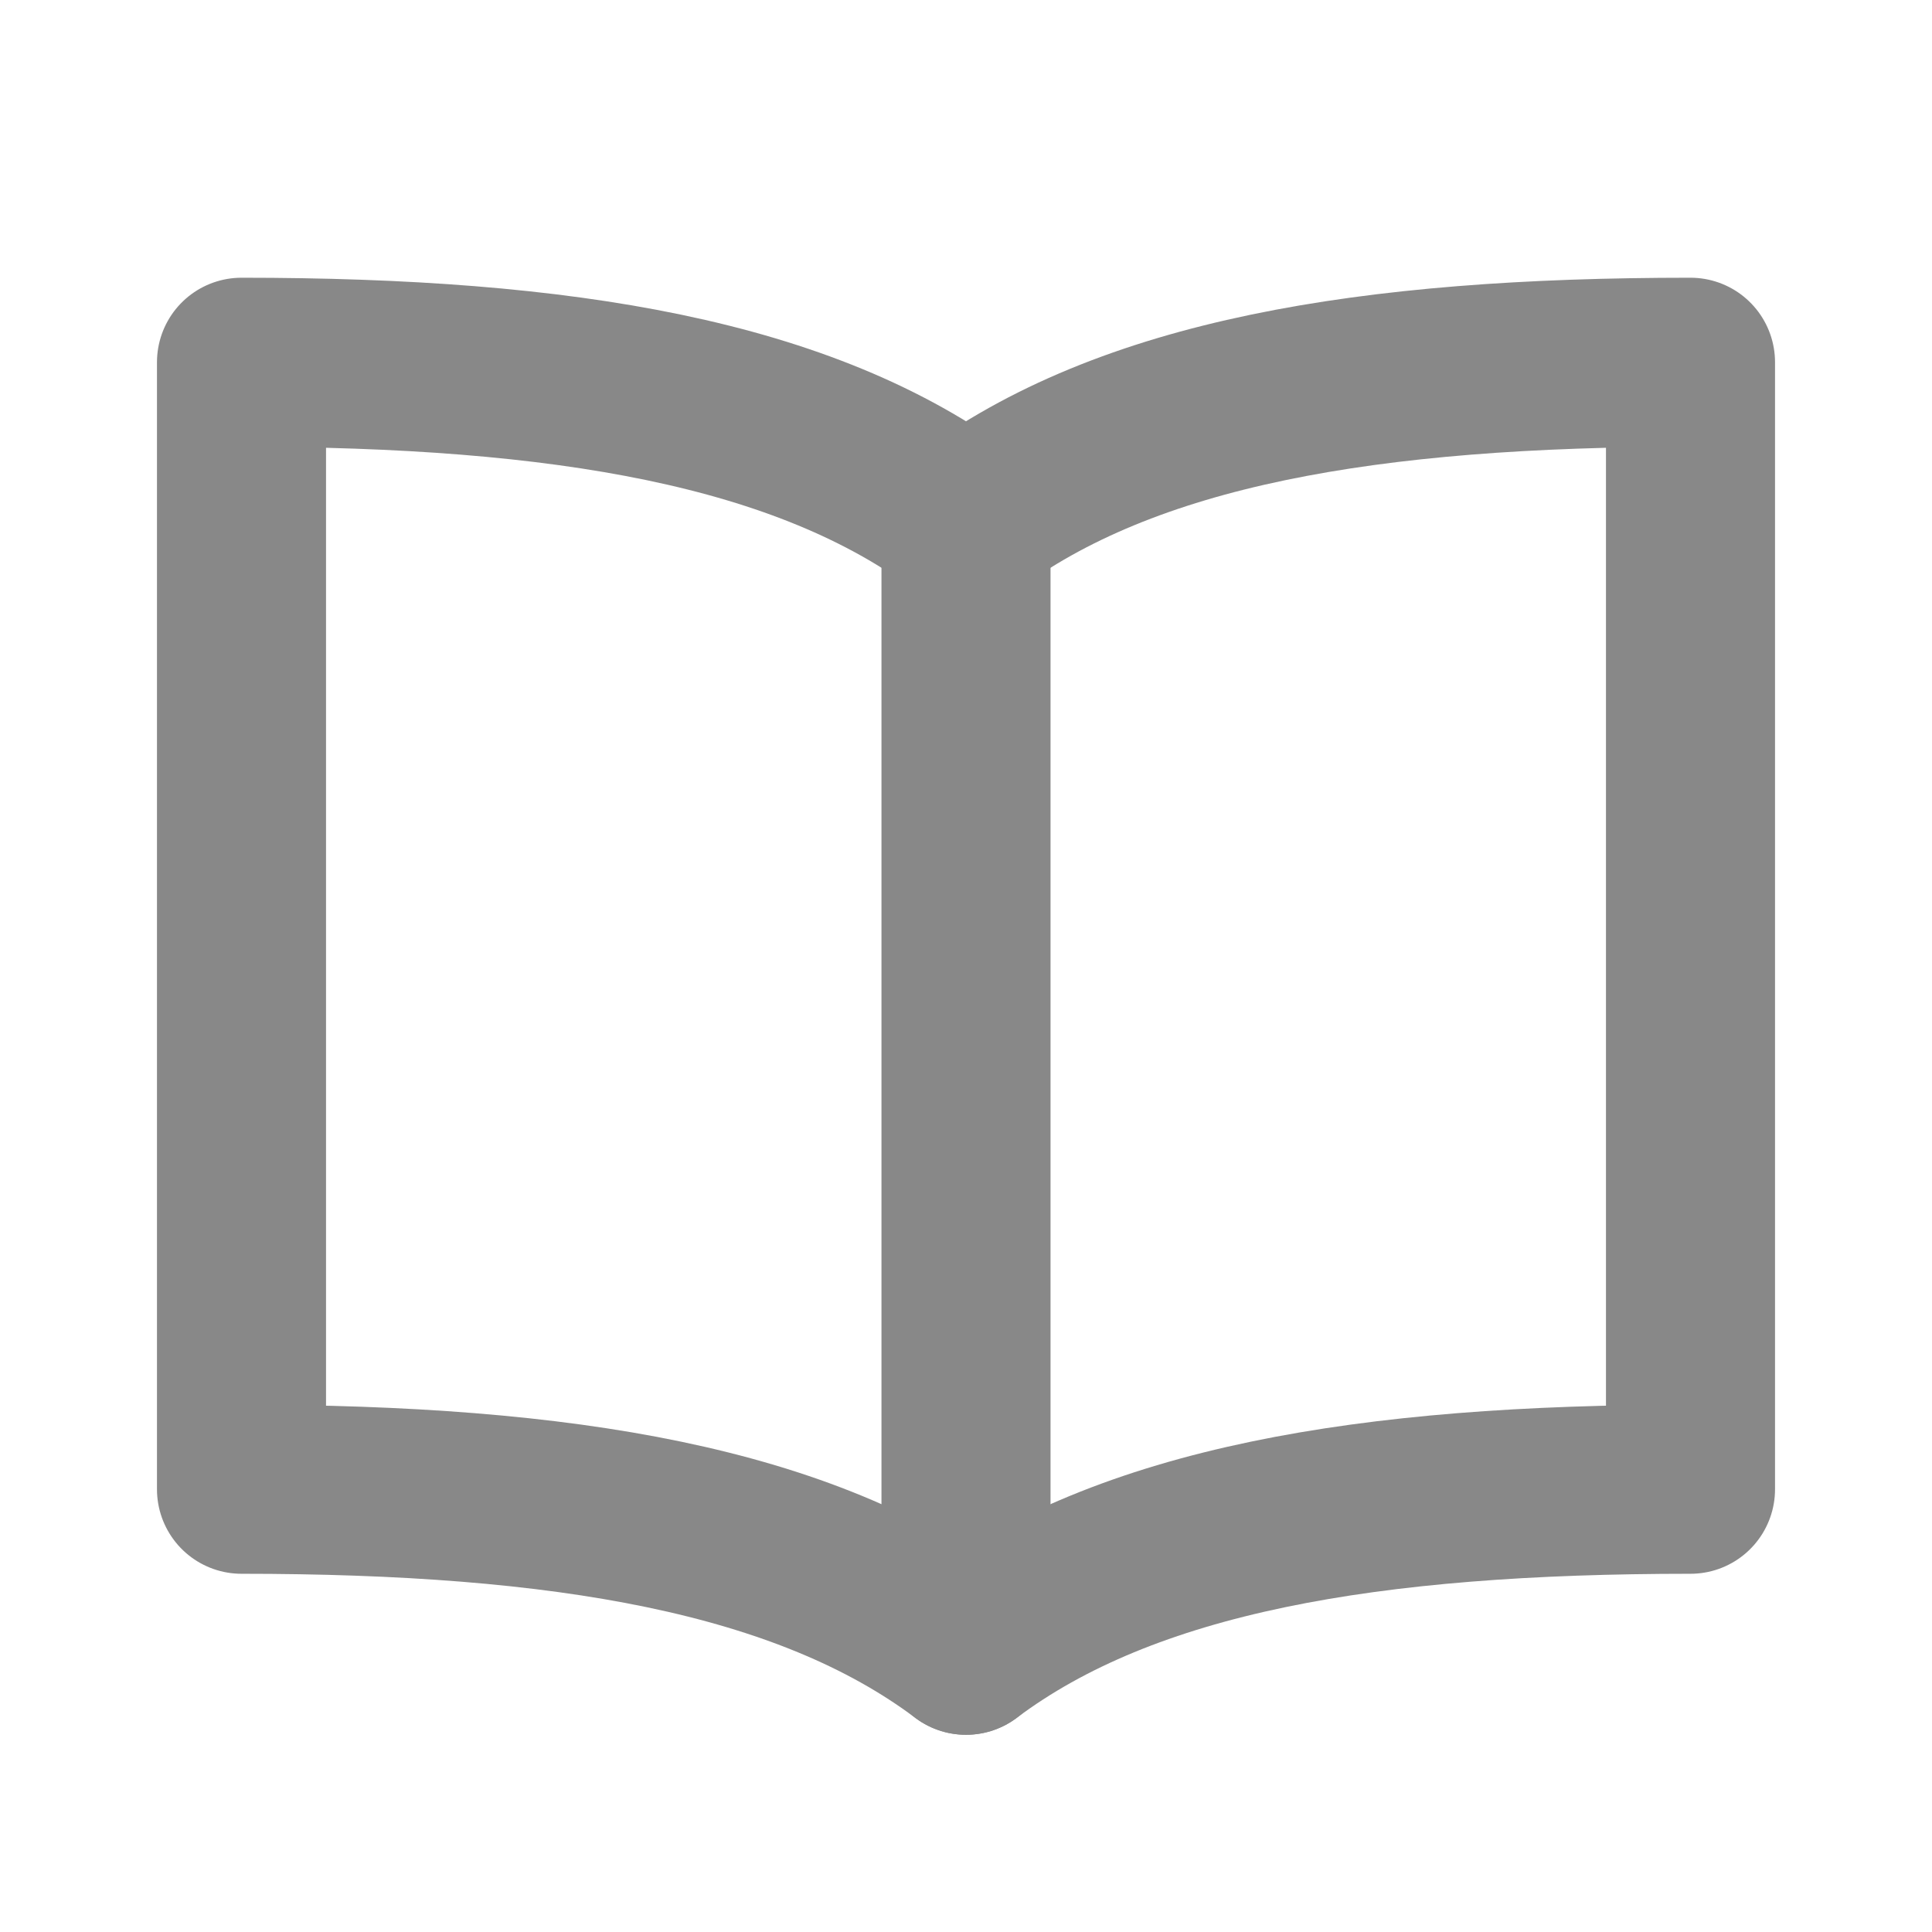
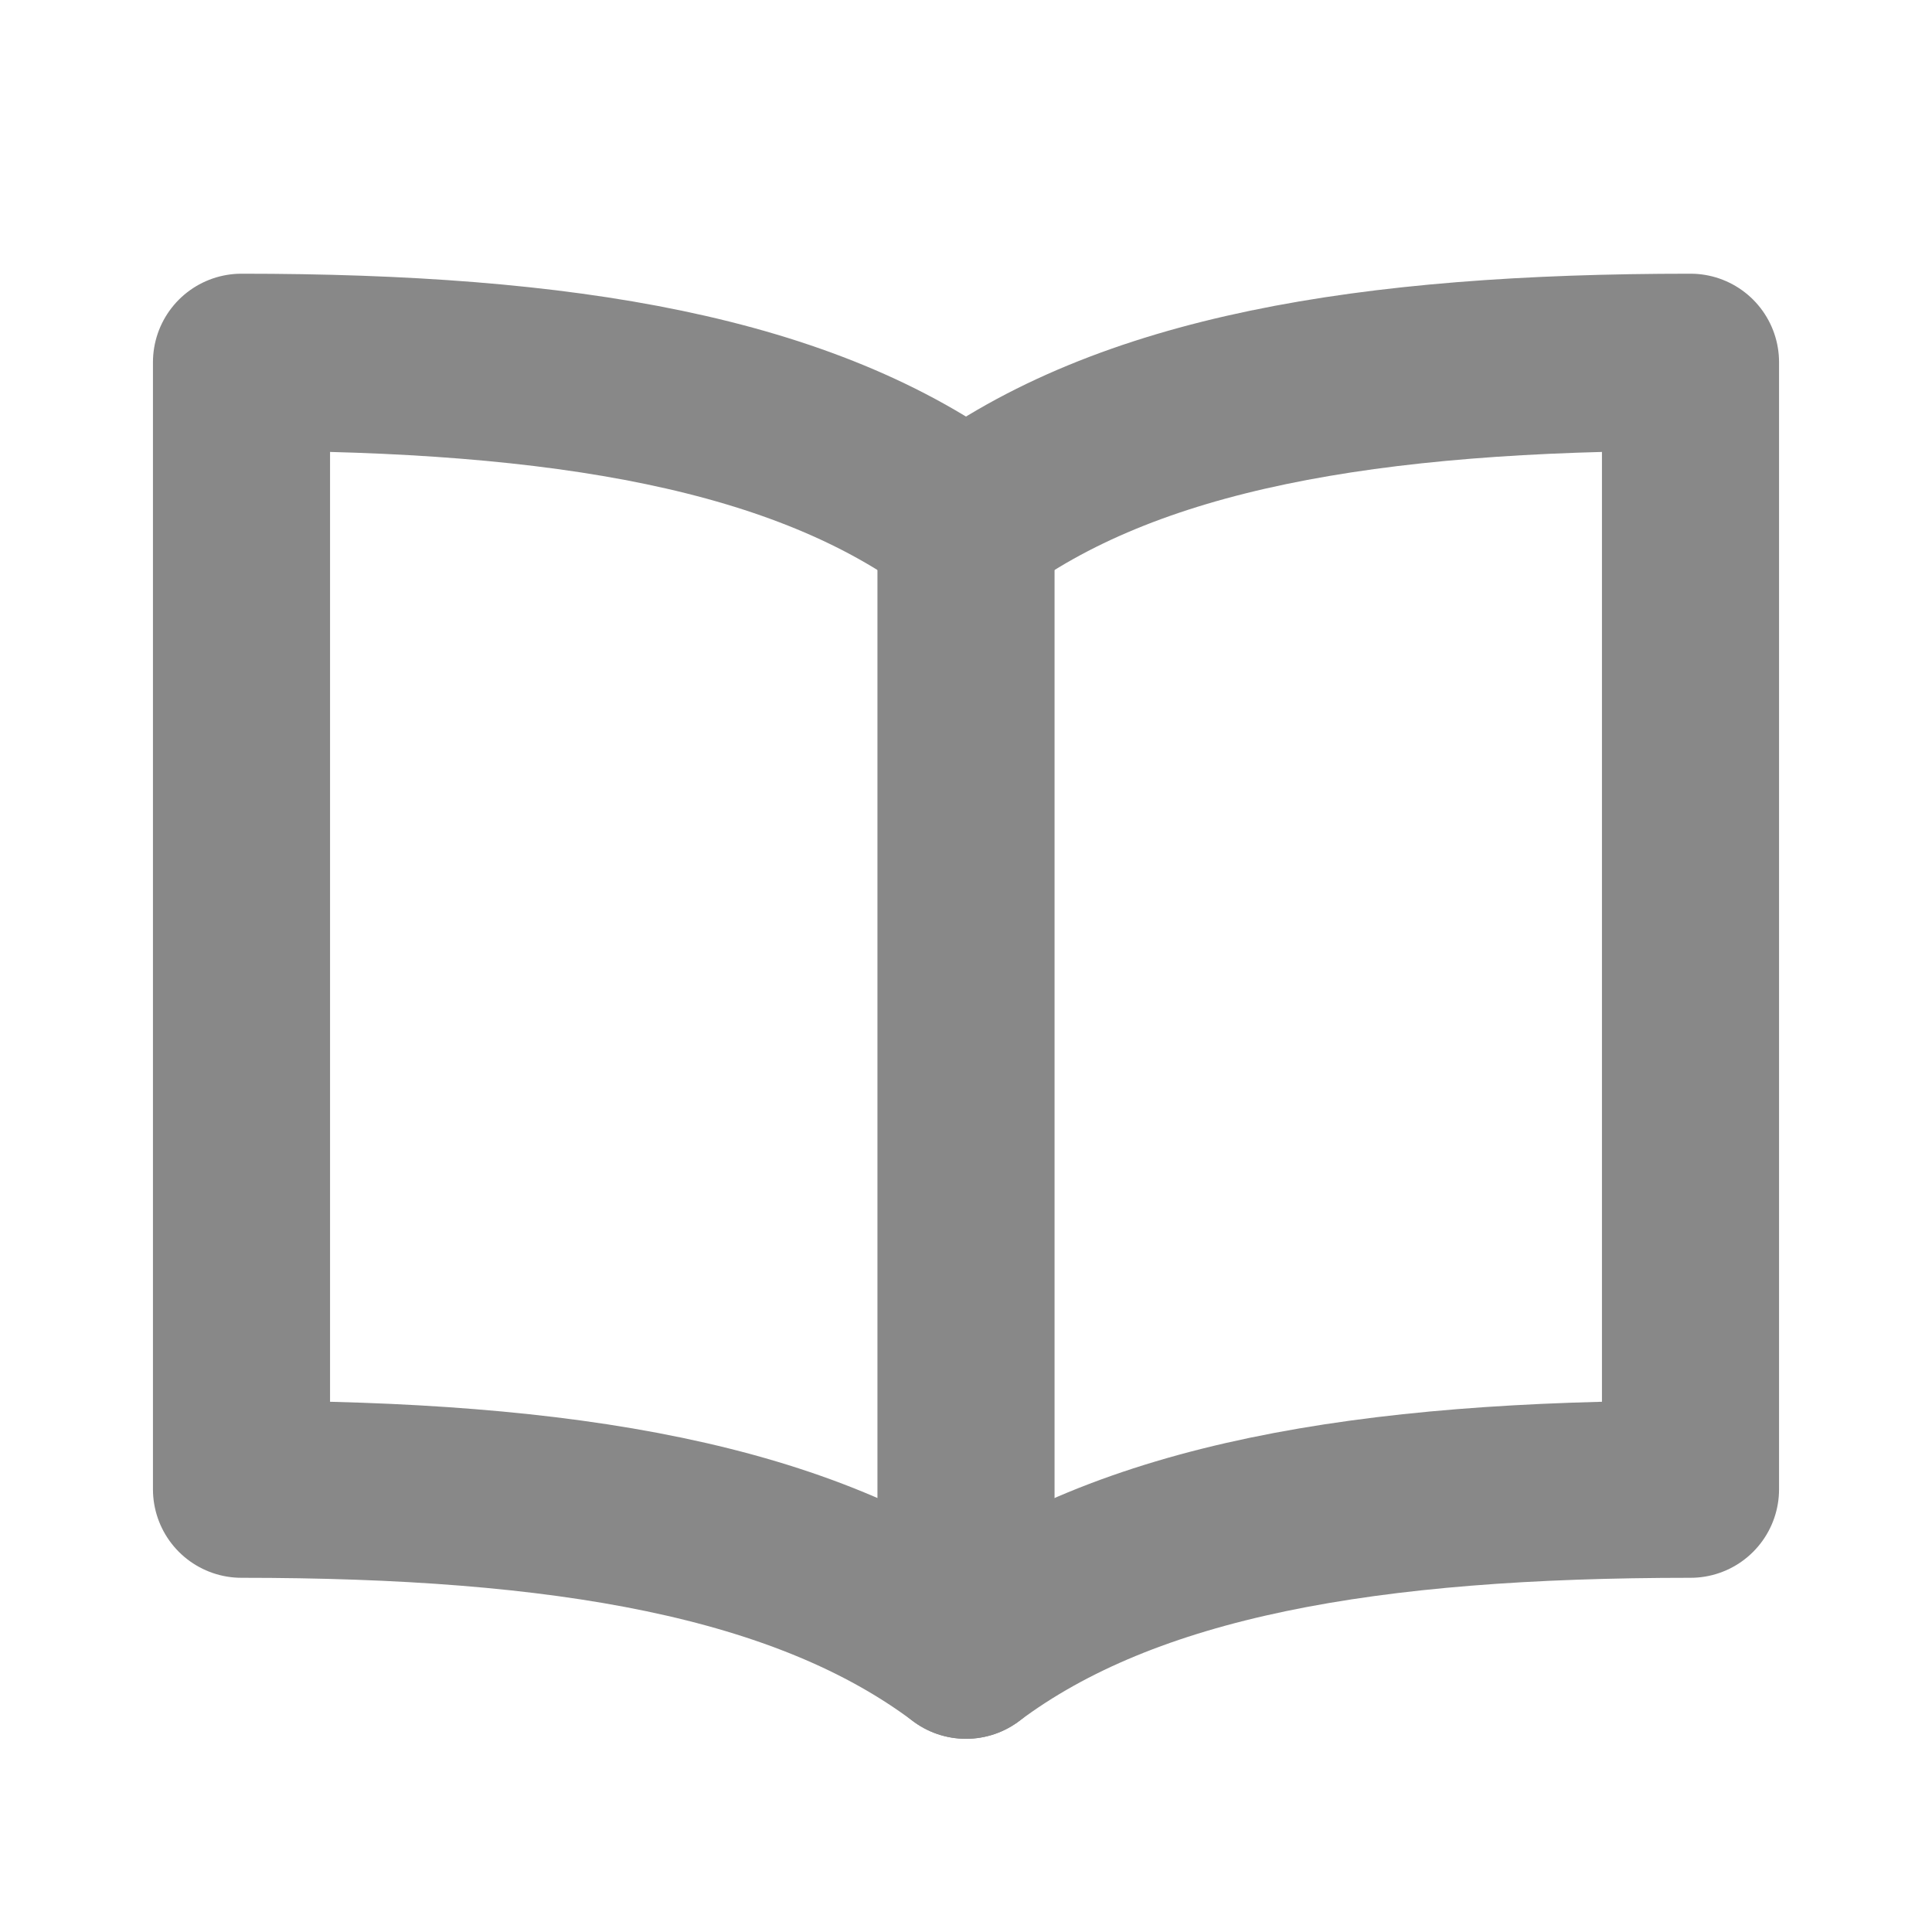
- <svg xmlns="http://www.w3.org/2000/svg" viewBox="0 0 24 24" stroke="#888888" stroke-width="2.1" stroke-linecap="round" stroke-linejoin="round" fill="none">
-   <path d="M12 6.5C10 5 7 4.5 3 4.5V18.5C7 18.5 10 19 12 20.5C14 19 17 18.5 21 18.5V4.5C17 4.5 14 5 12 6.5Z" />
-   <path d="M12 6.5V20.5" />
+ <svg xmlns="http://www.w3.org/2000/svg" width="24" height="24" viewBox="0 0 24 24" fill="none">
+   <path d="M12 6.5C10 5 7 4.5 3 4.5V18.5C7 18.5 10 19 12 20.5C14 19 17 18.5 21 18.5V4.5C17 4.5 14 5 12 6.5Z" stroke="#888888" stroke-width="2.2" stroke-linecap="round" stroke-linejoin="round" />
+   <path d="M12 6.5V20.5" stroke="#888888" stroke-width="2.2" stroke-linecap="round" stroke-linejoin="round" />
</svg>
